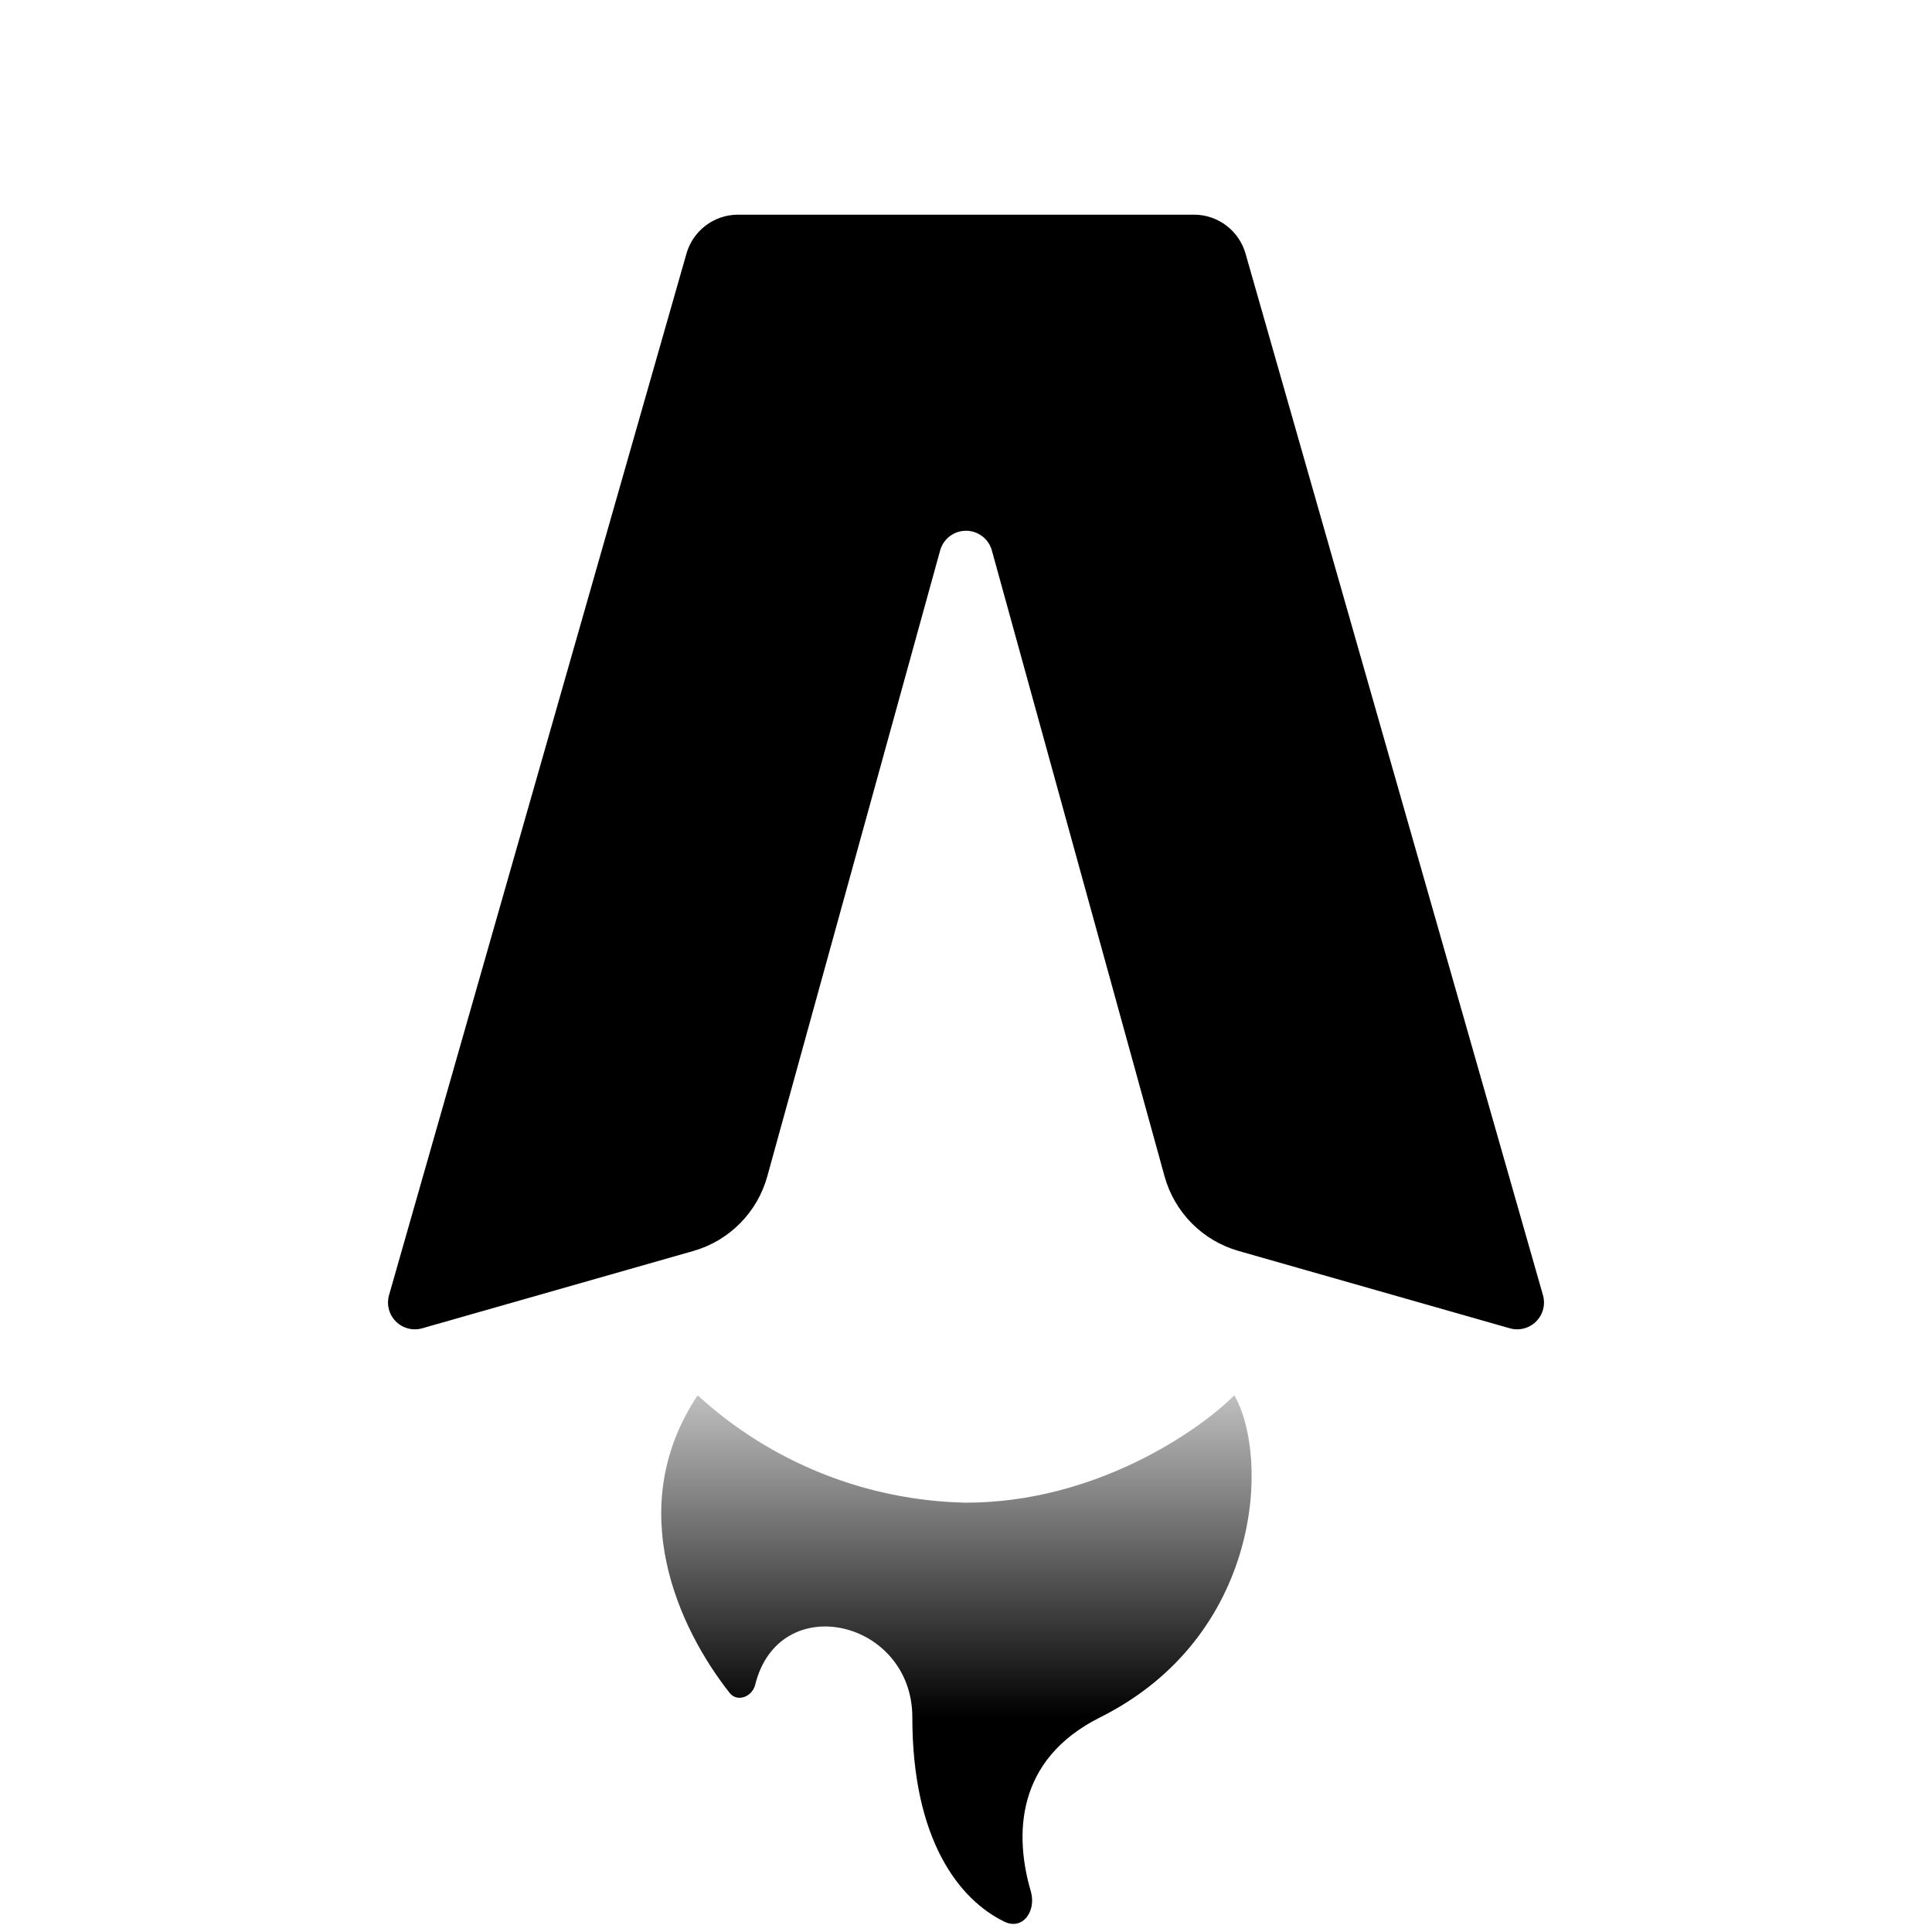
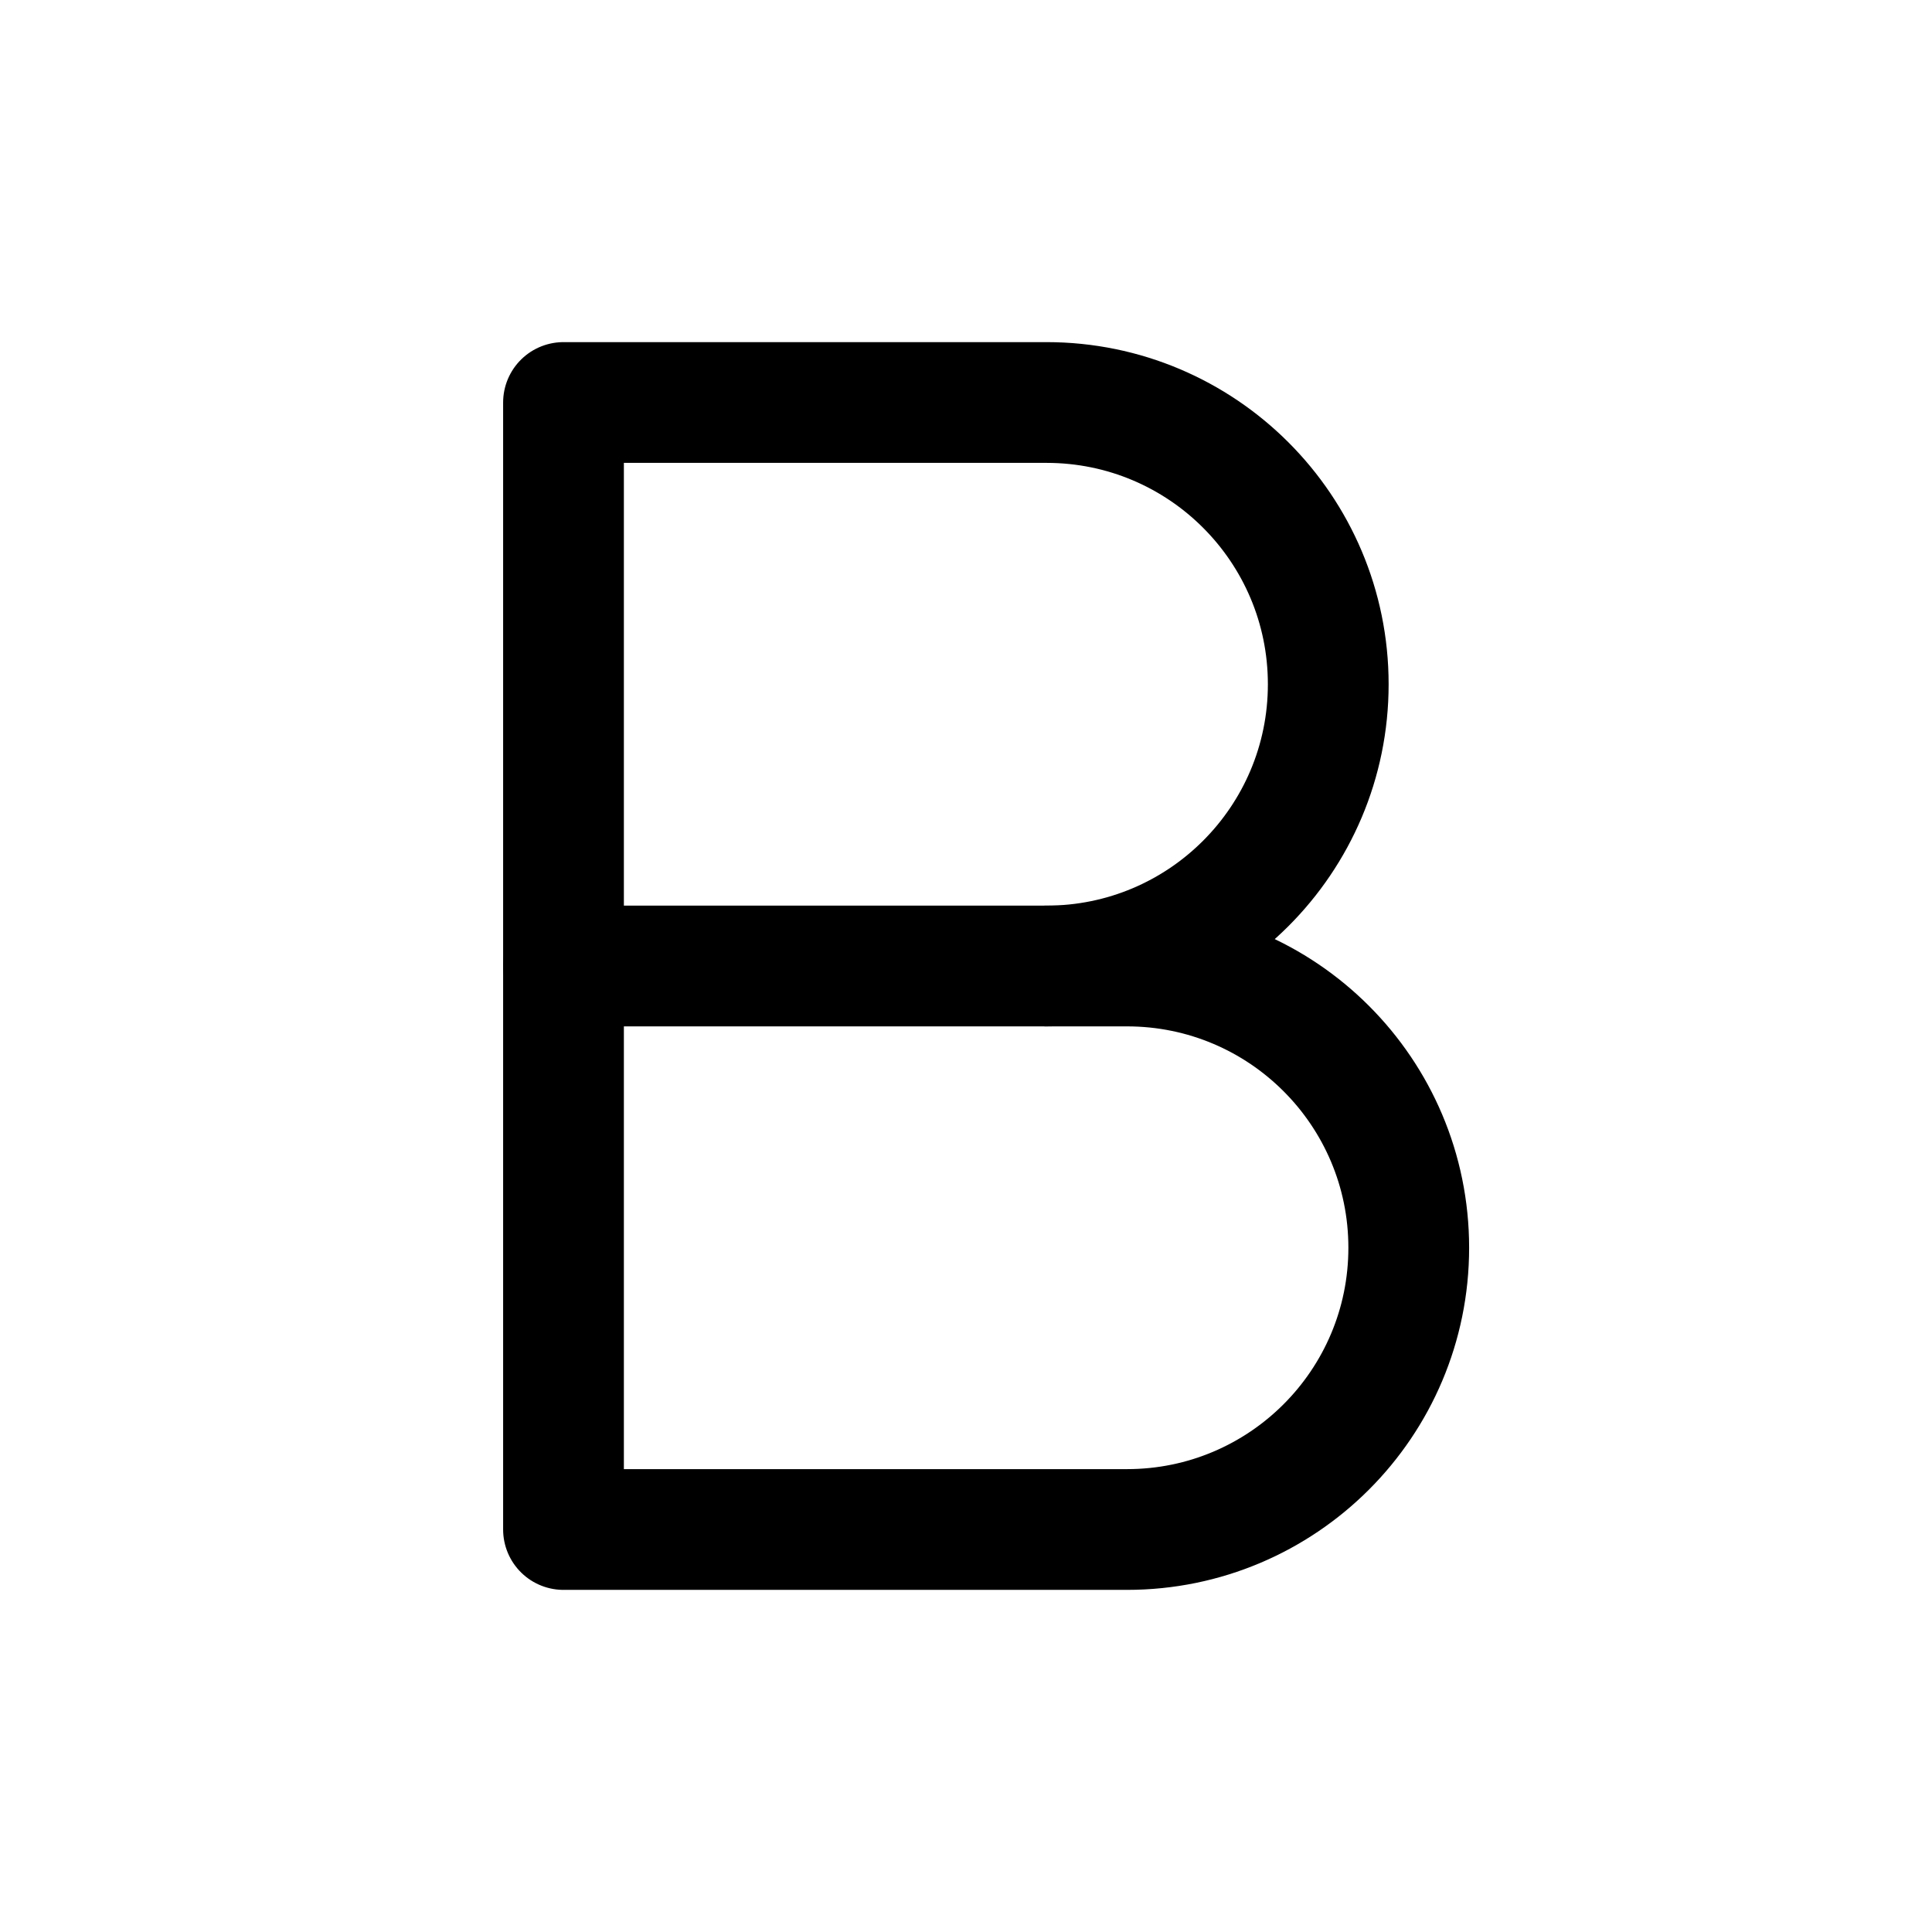
- <svg xmlns="http://www.w3.org/2000/svg" fill="none" viewBox="0 0 36 36">
-   <path fill="#000" d="M22.25 4h-8.5a1 1 0 0 0-.96.73l-5.54 19.4a.5.5 0 0 0 .62.62l5.05-1.44a2 2 0 0 0 1.38-1.4l3.22-11.66a.5.5 0 0 1 .96 0l3.22 11.67a2 2 0 0 0 1.38 1.39l5.05 1.44a.5.5 0 0 0 .62-.62l-5.54-19.4a1 1 0 0 0-.96-.73Z" />
-   <path fill="url(#gradient)" d="M18 28a7.63 7.63 0 0 1-5-2c-1.4 2.1-.35 4.35.6 5.55.14.17.41.07.47-.15.44-1.8 2.93-1.22 2.93.6 0 2.28.87 3.4 1.72 3.81.34.16.59-.2.49-.56-.31-1.05-.29-2.46 1.29-3.25 3-1.5 3.17-4.83 2.5-6-.67.67-2.6 2-5 2Z" />
-   <defs>
-     <linearGradient id="gradient" x1="16" x2="16" y1="32" y2="24" gradientUnits="userSpaceOnUse">
-       <stop stop-color="#000" />
-       <stop offset="1" stop-color="#000" stop-opacity="0" />
-     </linearGradient>
-   </defs>
-   <style>
-     @media (prefers-color-scheme:dark){:root{filter:invert(100%)}}
-   </style>
+ <svg xmlns="http://www.w3.org/2000/svg" class="icon icon-tabler icon-tabler-bold" width="44" height="44" viewBox="0 0 24 24" stroke-width="1.5" stroke="currentColor" fill="none" stroke-linecap="round" stroke-linejoin="round">
+   <path stroke="none" d="M0 0h24v24H0z" fill="none" />
+   <path d="M7 5h6a3.5 3.5 0 0 1 0 7h-6z" />
+   <path d="M13 12h1a3.5 3.5 0 0 1 0 7h-7v-7" />
</svg>
